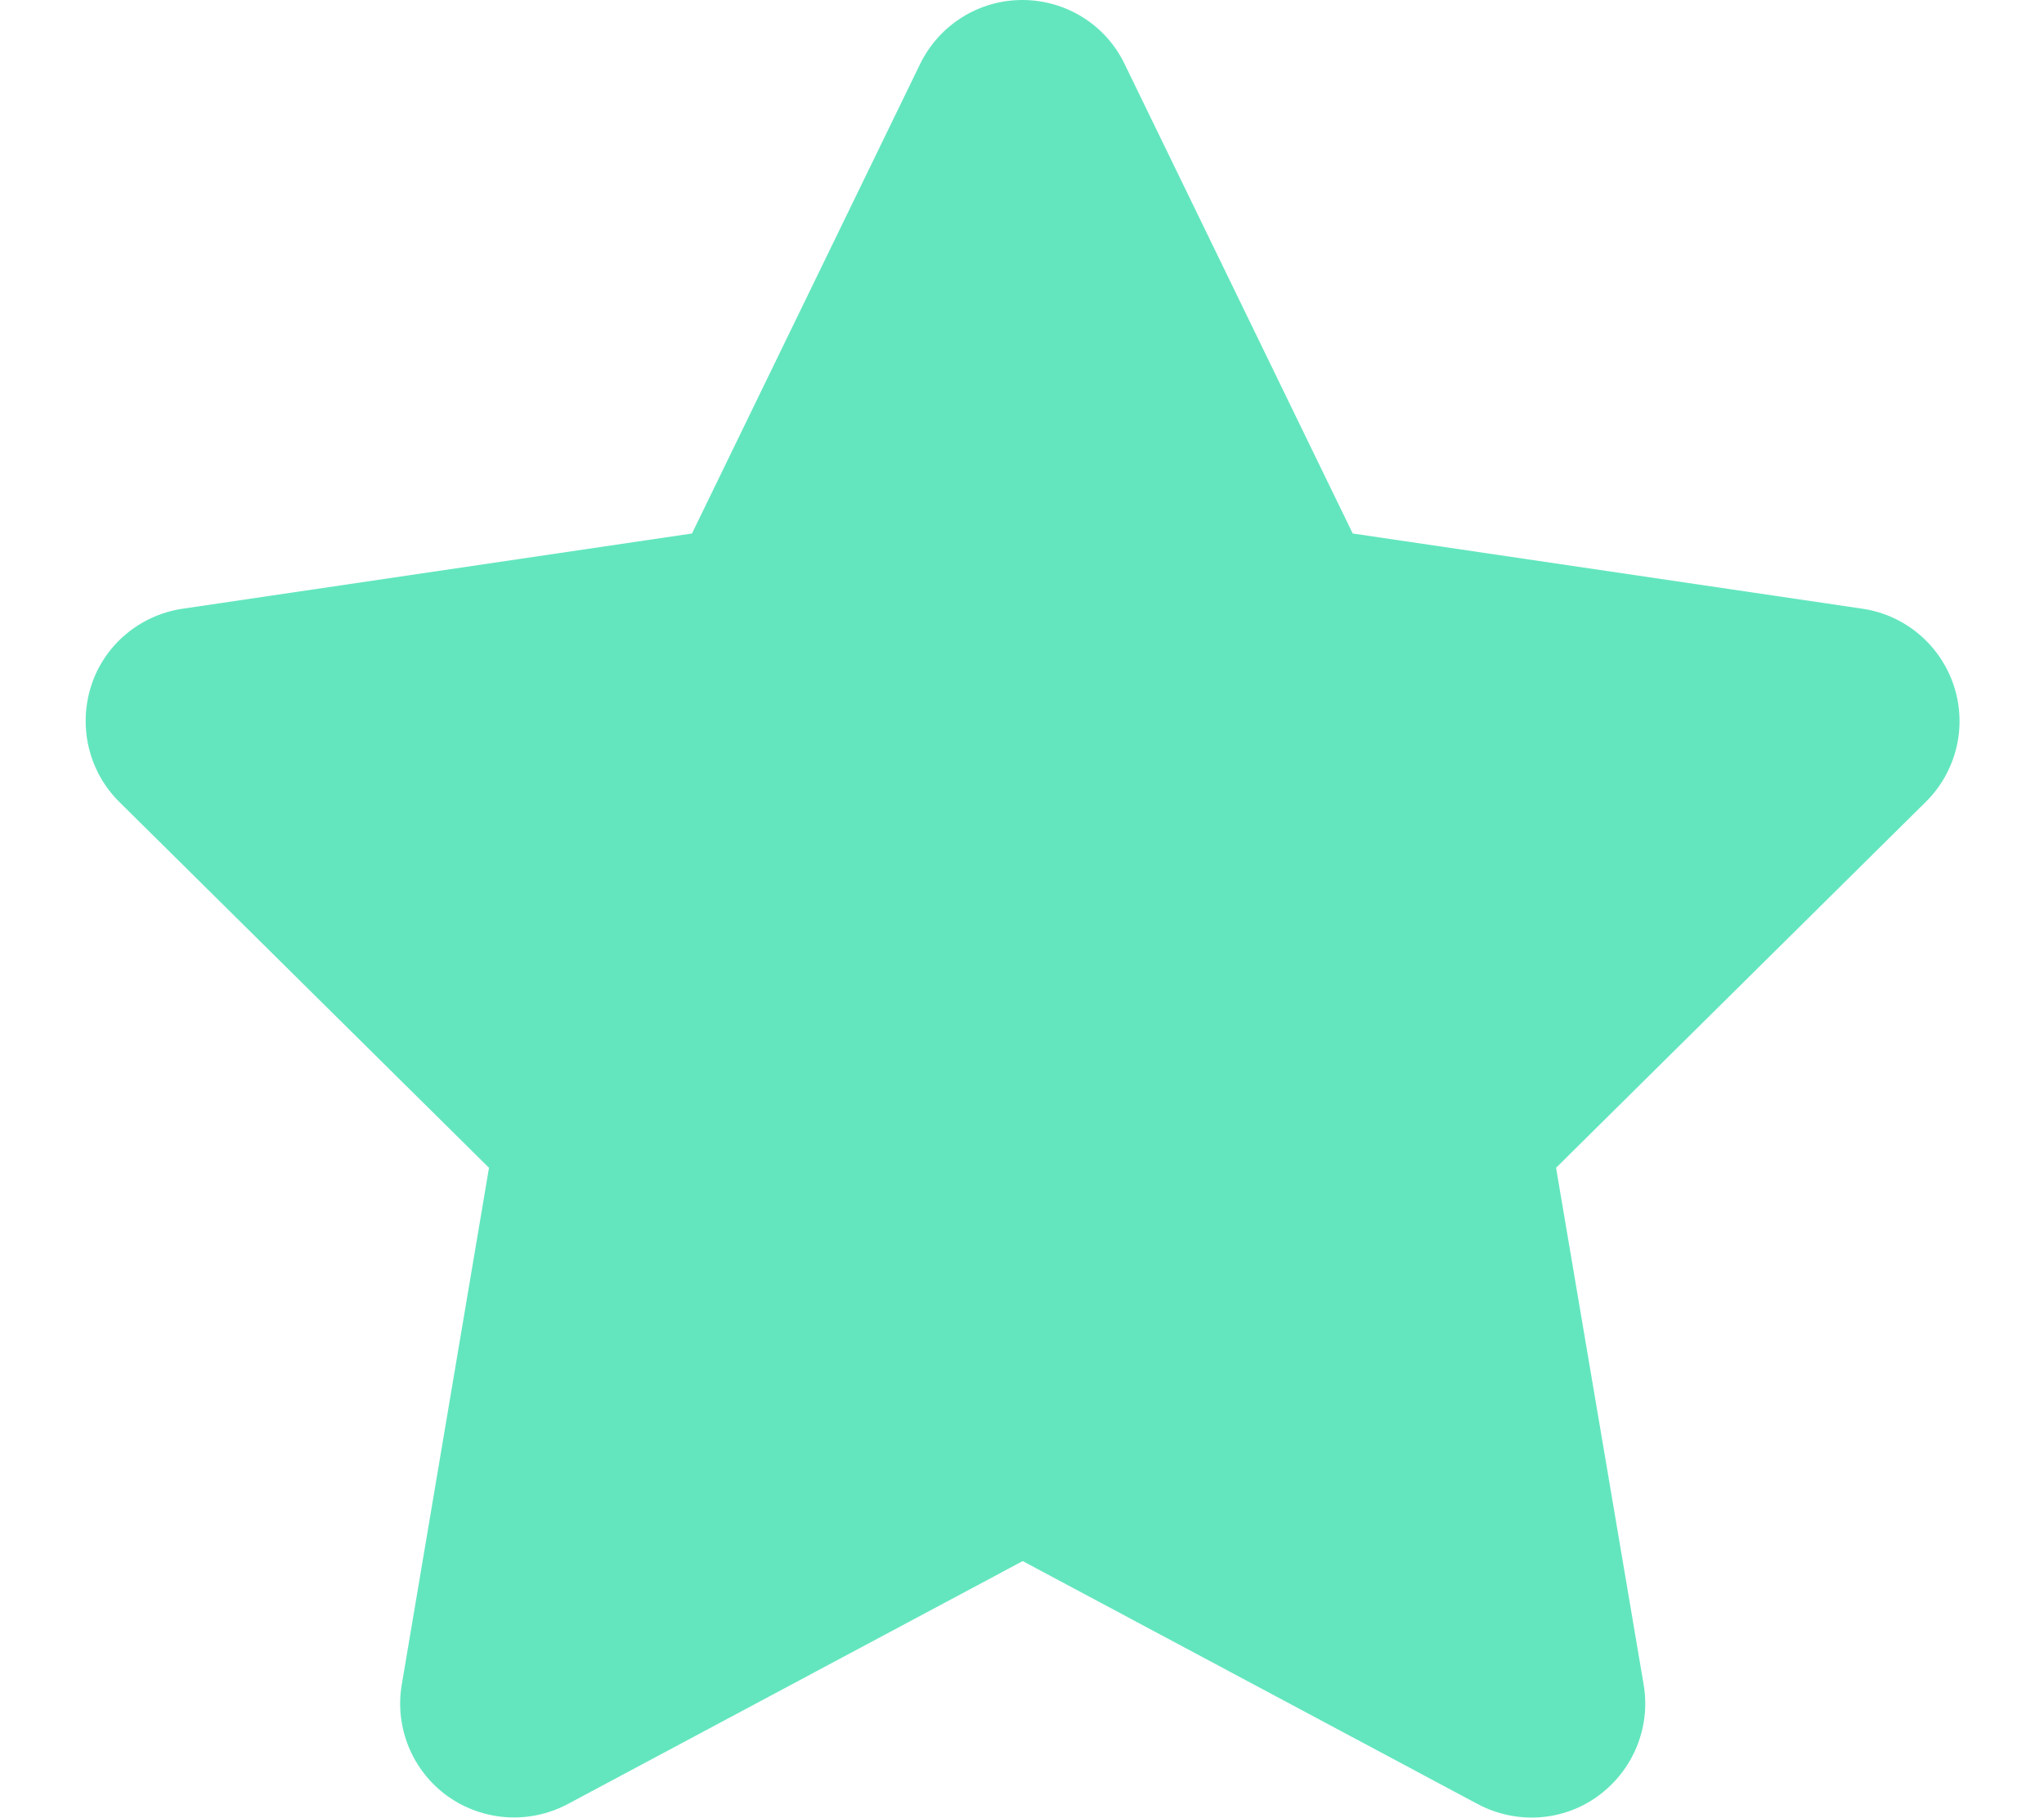
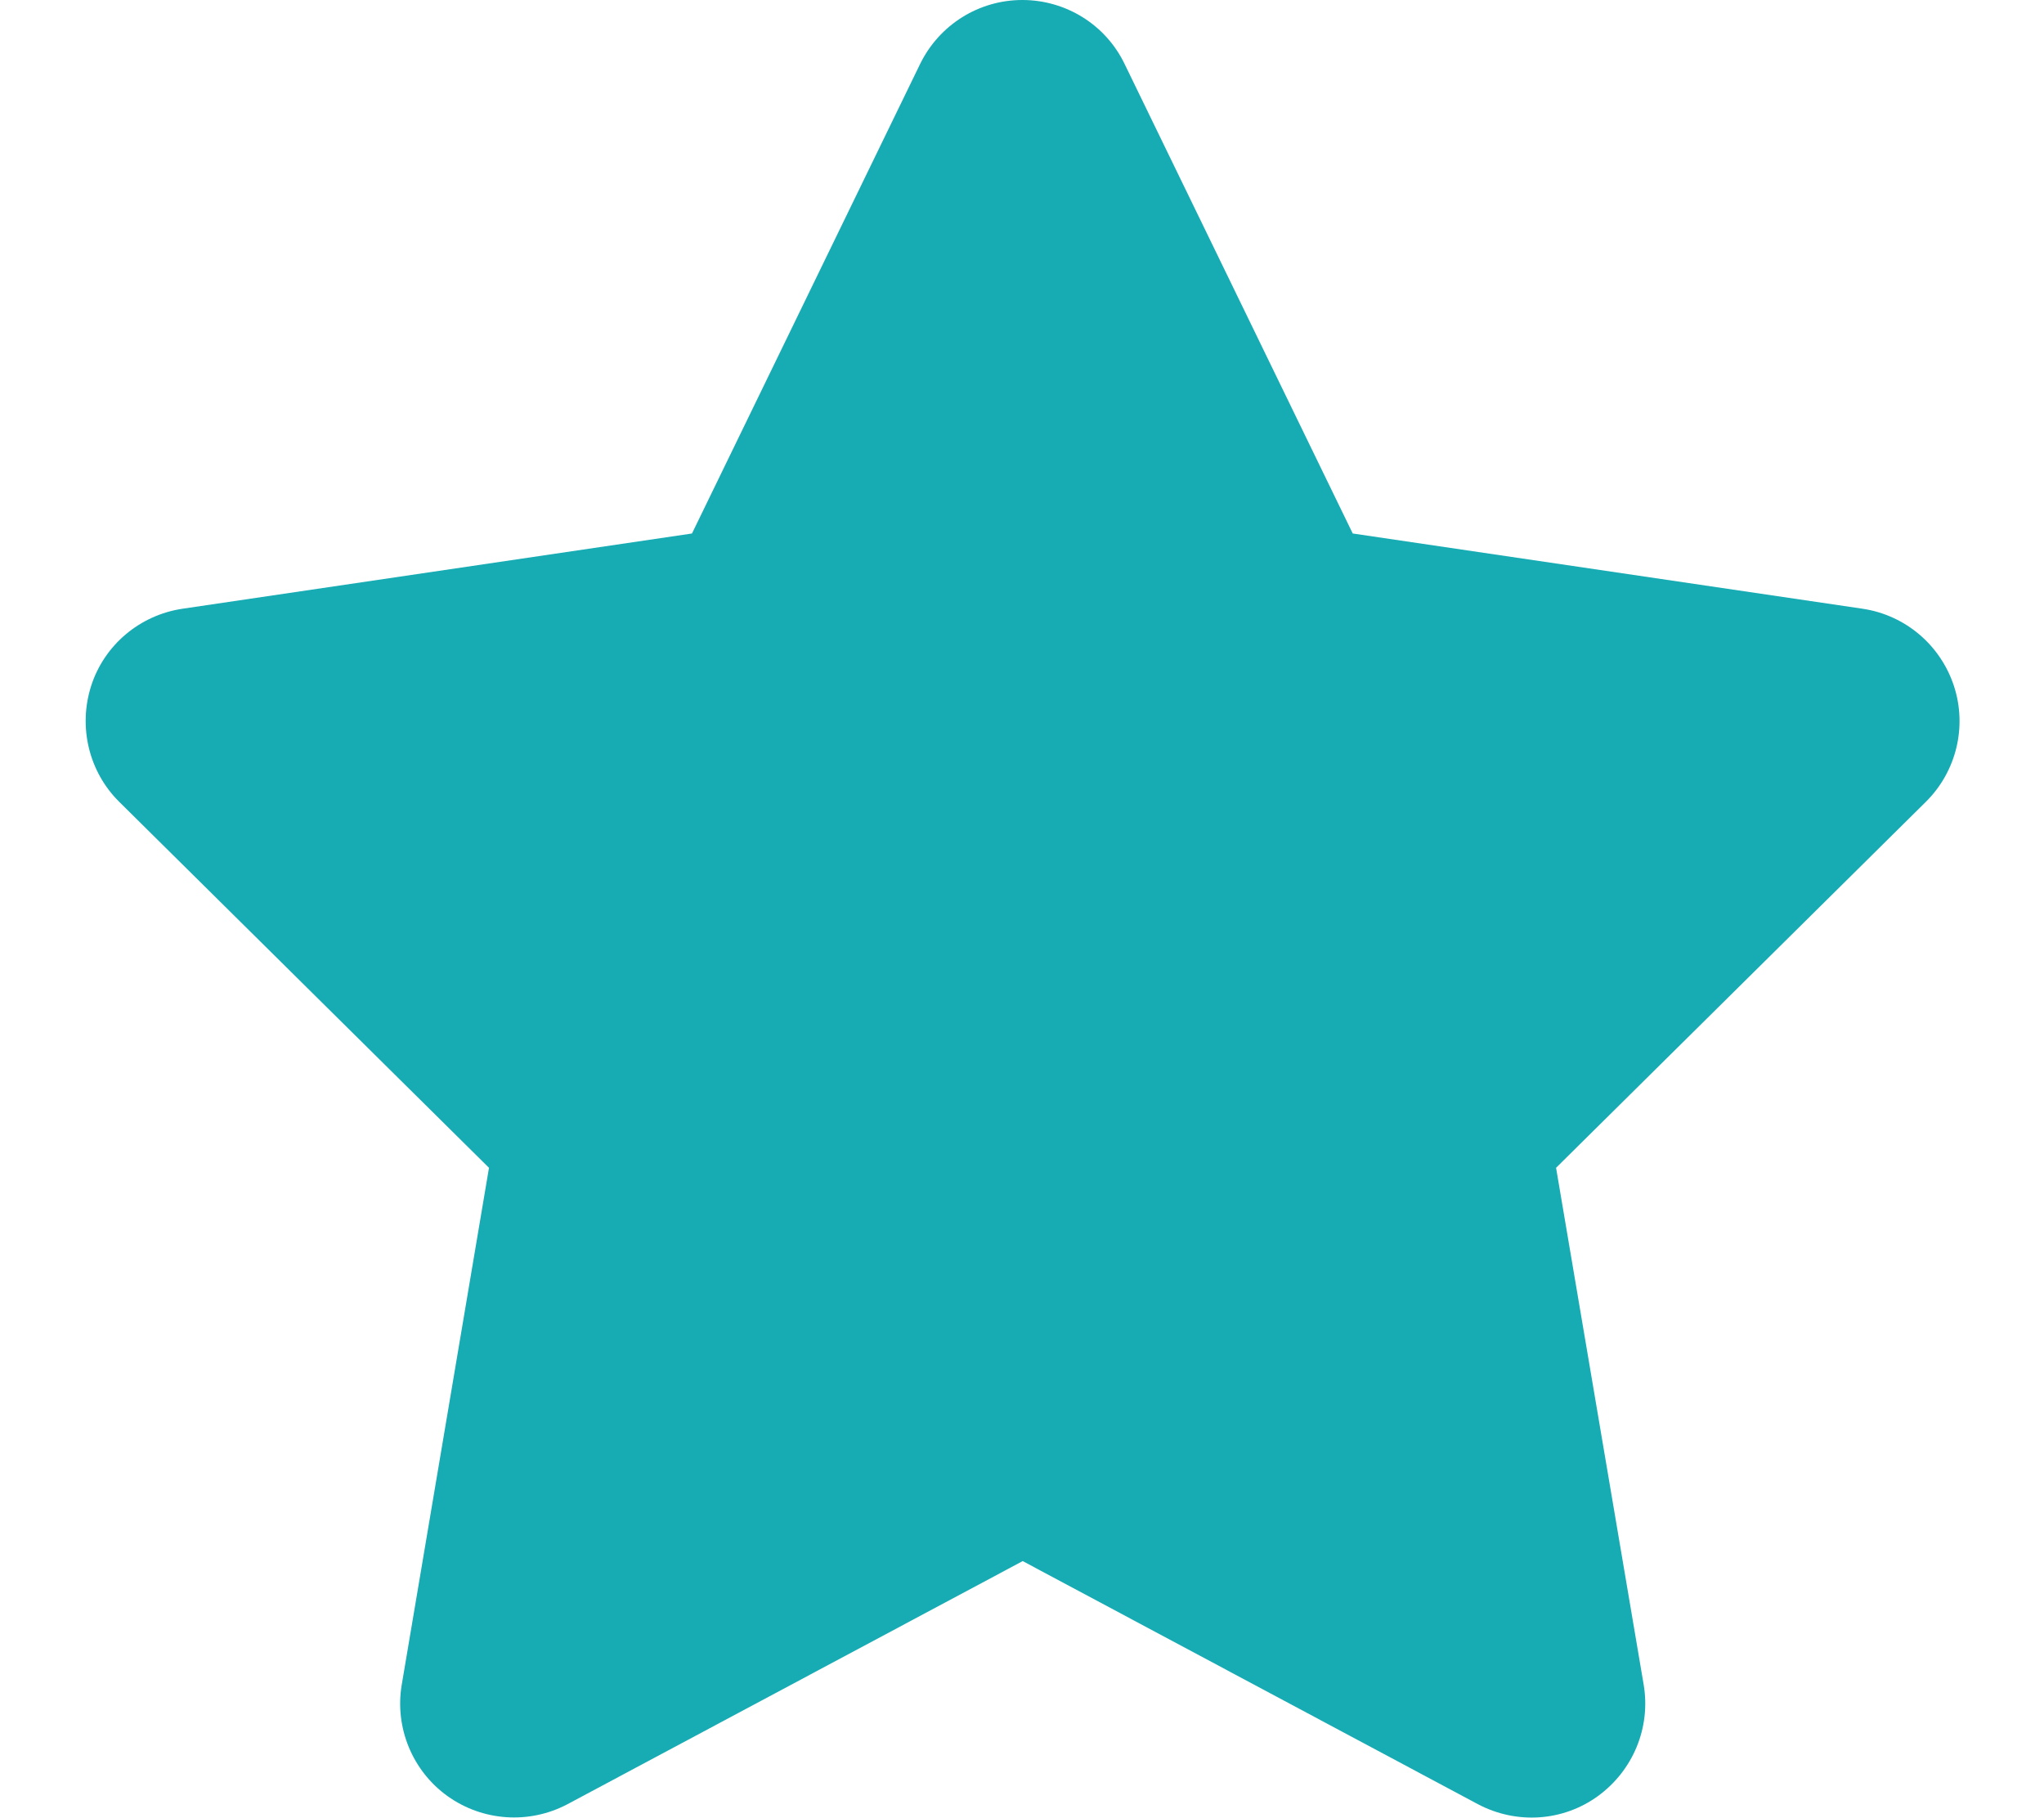
<svg xmlns="http://www.w3.org/2000/svg" viewBox="0 0 576 512">
-   <path fill="#63E6BE" d="M316.9 18C311.6 7 300.4 0 288.1 0s-23.4 7-28.8 18L195 150.3 51.4 171.5c-12 1.8-22 10.2-25.7 21.7s-.7 24.2 7.9 32.7L137.8 329 113.2 474.7c-2 12 3 24.2 12.9 31.3s23 8 33.8 2.3l128.3-68.5 128.3 68.5c10.8 5.7 23.9 4.9 33.8-2.3s14.9-19.3 12.9-31.3L438.5 329 542.7 225.9c8.6-8.5 11.7-21.2 7.9-32.7s-13.7-19.9-25.7-21.7L381.2 150.3 316.9 18z" />
+   <path fill="#17abb3" d="M316.9 18C311.6 7 300.4 0 288.1 0s-23.4 7-28.8 18L195 150.3 51.4 171.5c-12 1.8-22 10.2-25.7 21.7s-.7 24.2 7.9 32.7L137.8 329 113.2 474.7c-2 12 3 24.2 12.9 31.3s23 8 33.8 2.3l128.3-68.5 128.3 68.5c10.8 5.7 23.9 4.9 33.8-2.3s14.9-19.3 12.9-31.3L438.5 329 542.7 225.9c8.6-8.5 11.7-21.2 7.9-32.7s-13.7-19.9-25.7-21.7L381.2 150.3 316.9 18z" />
</svg>
